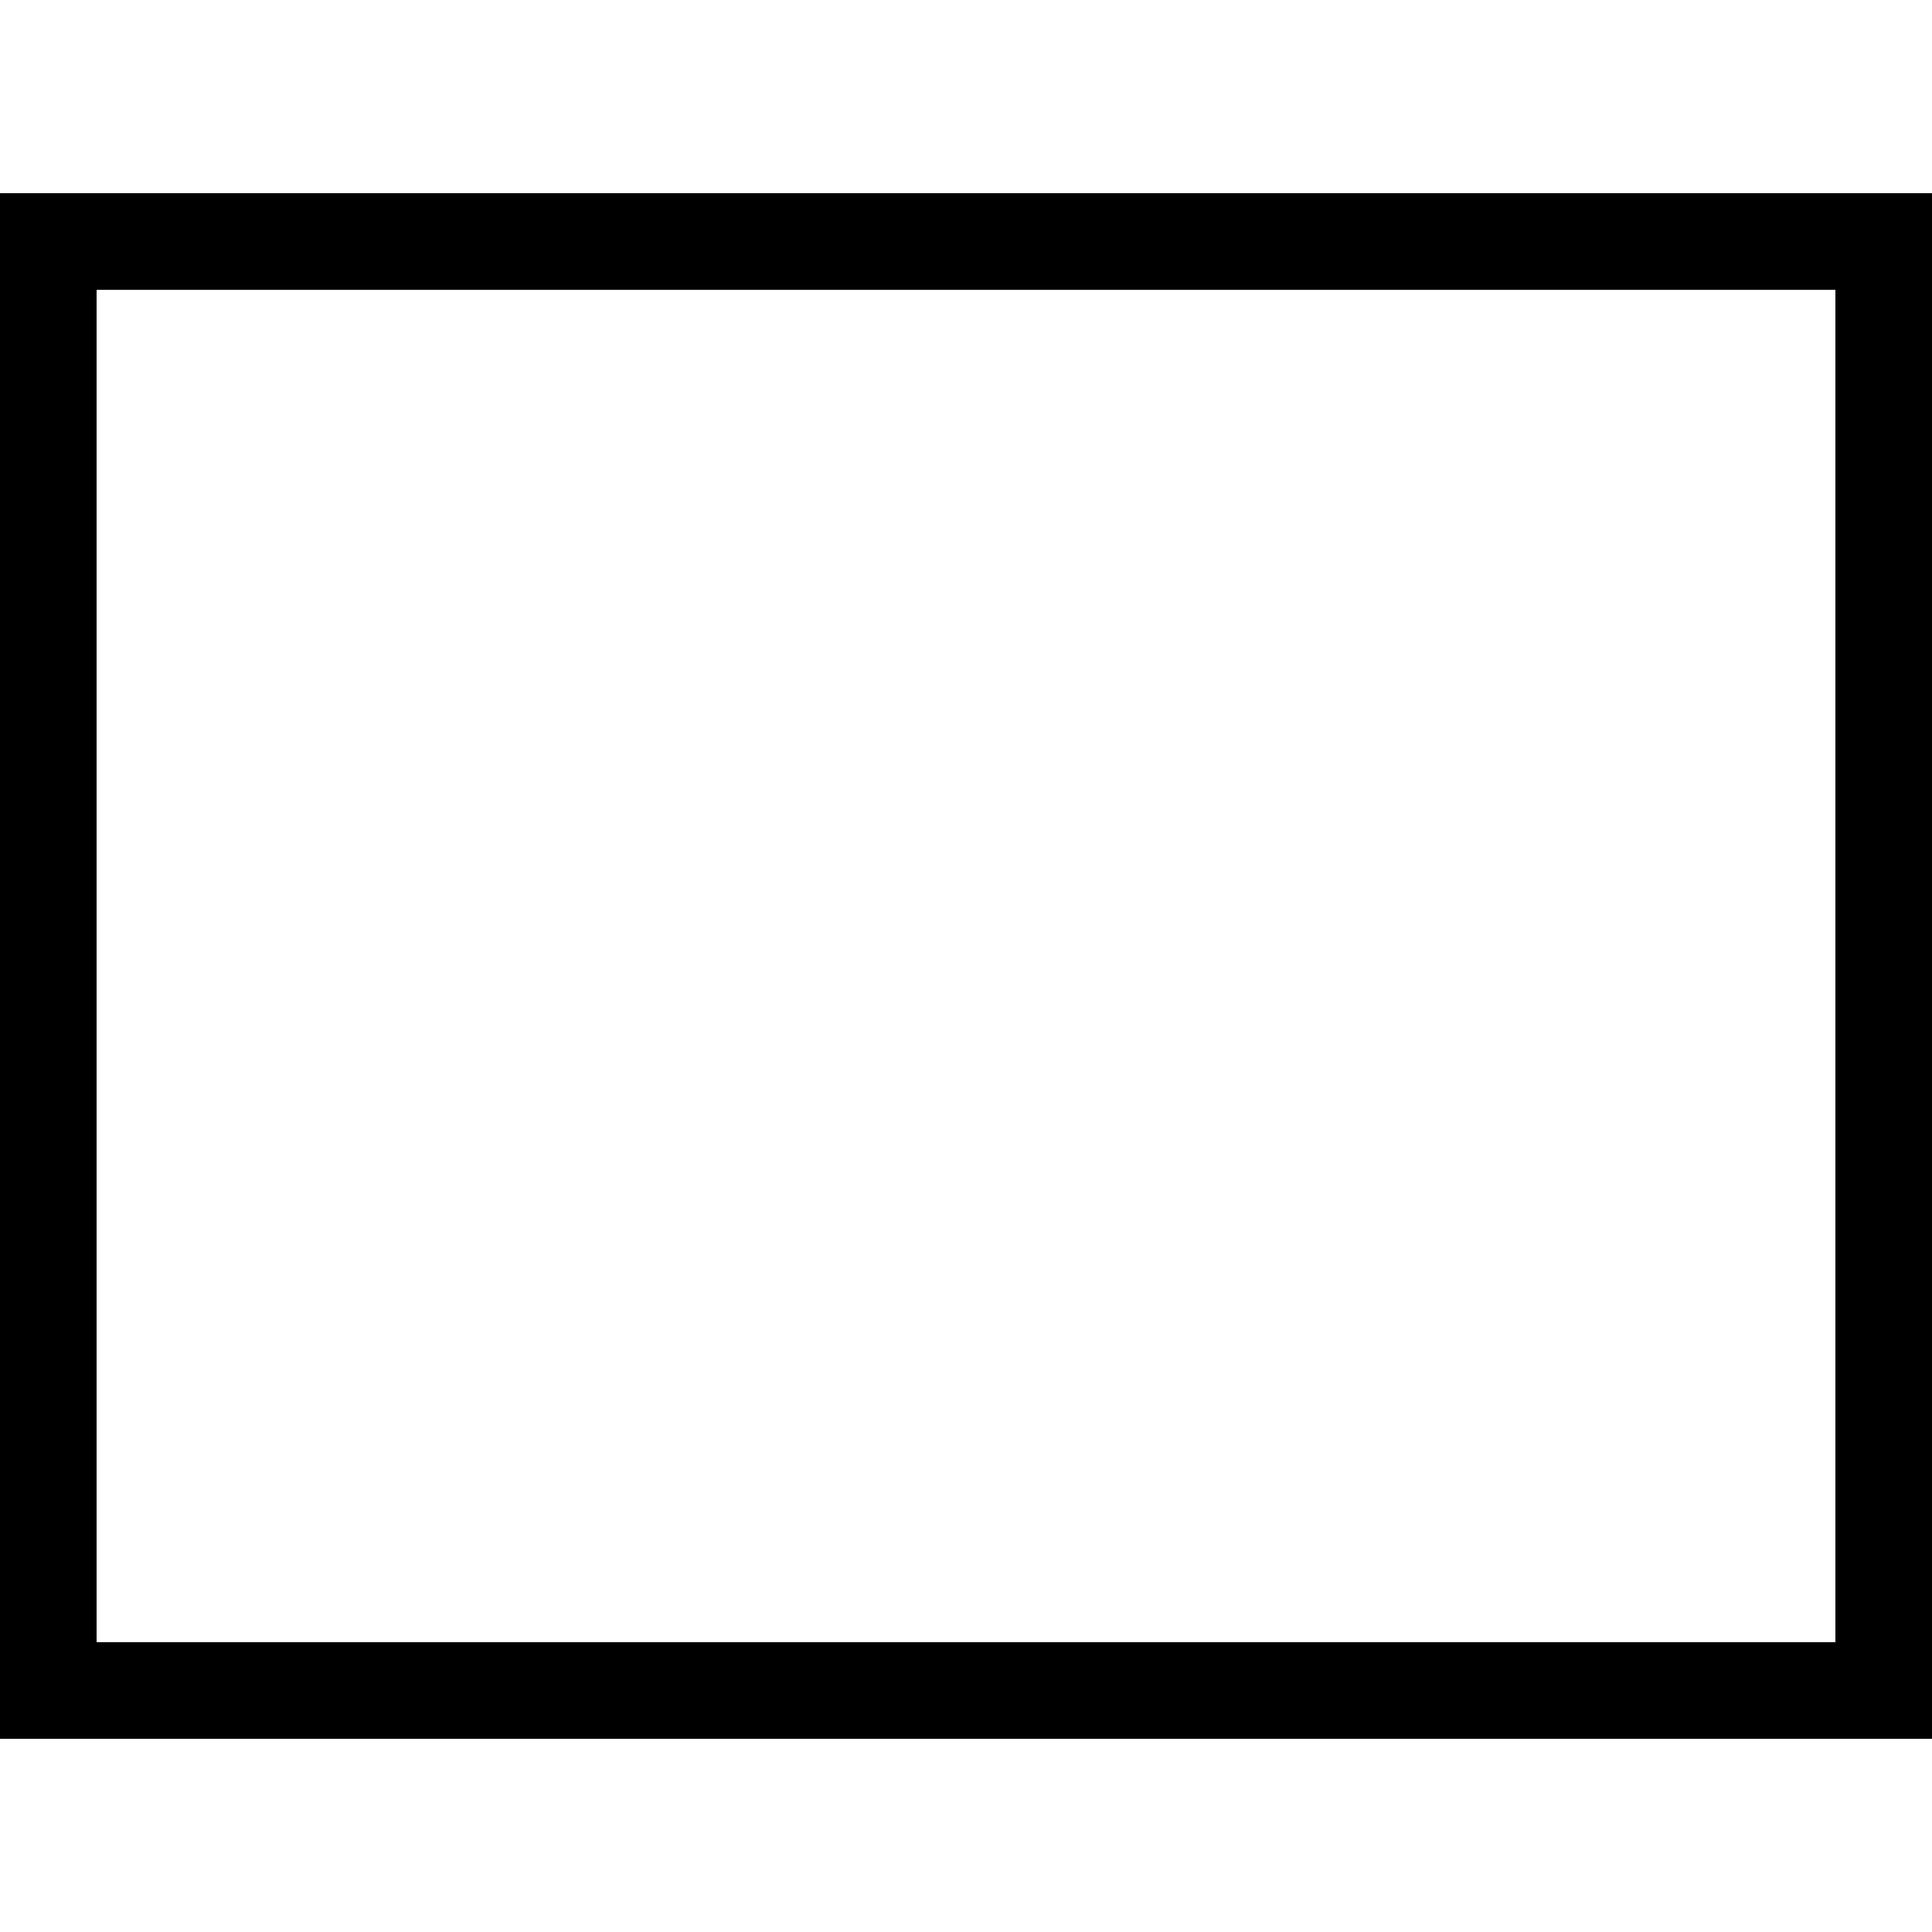
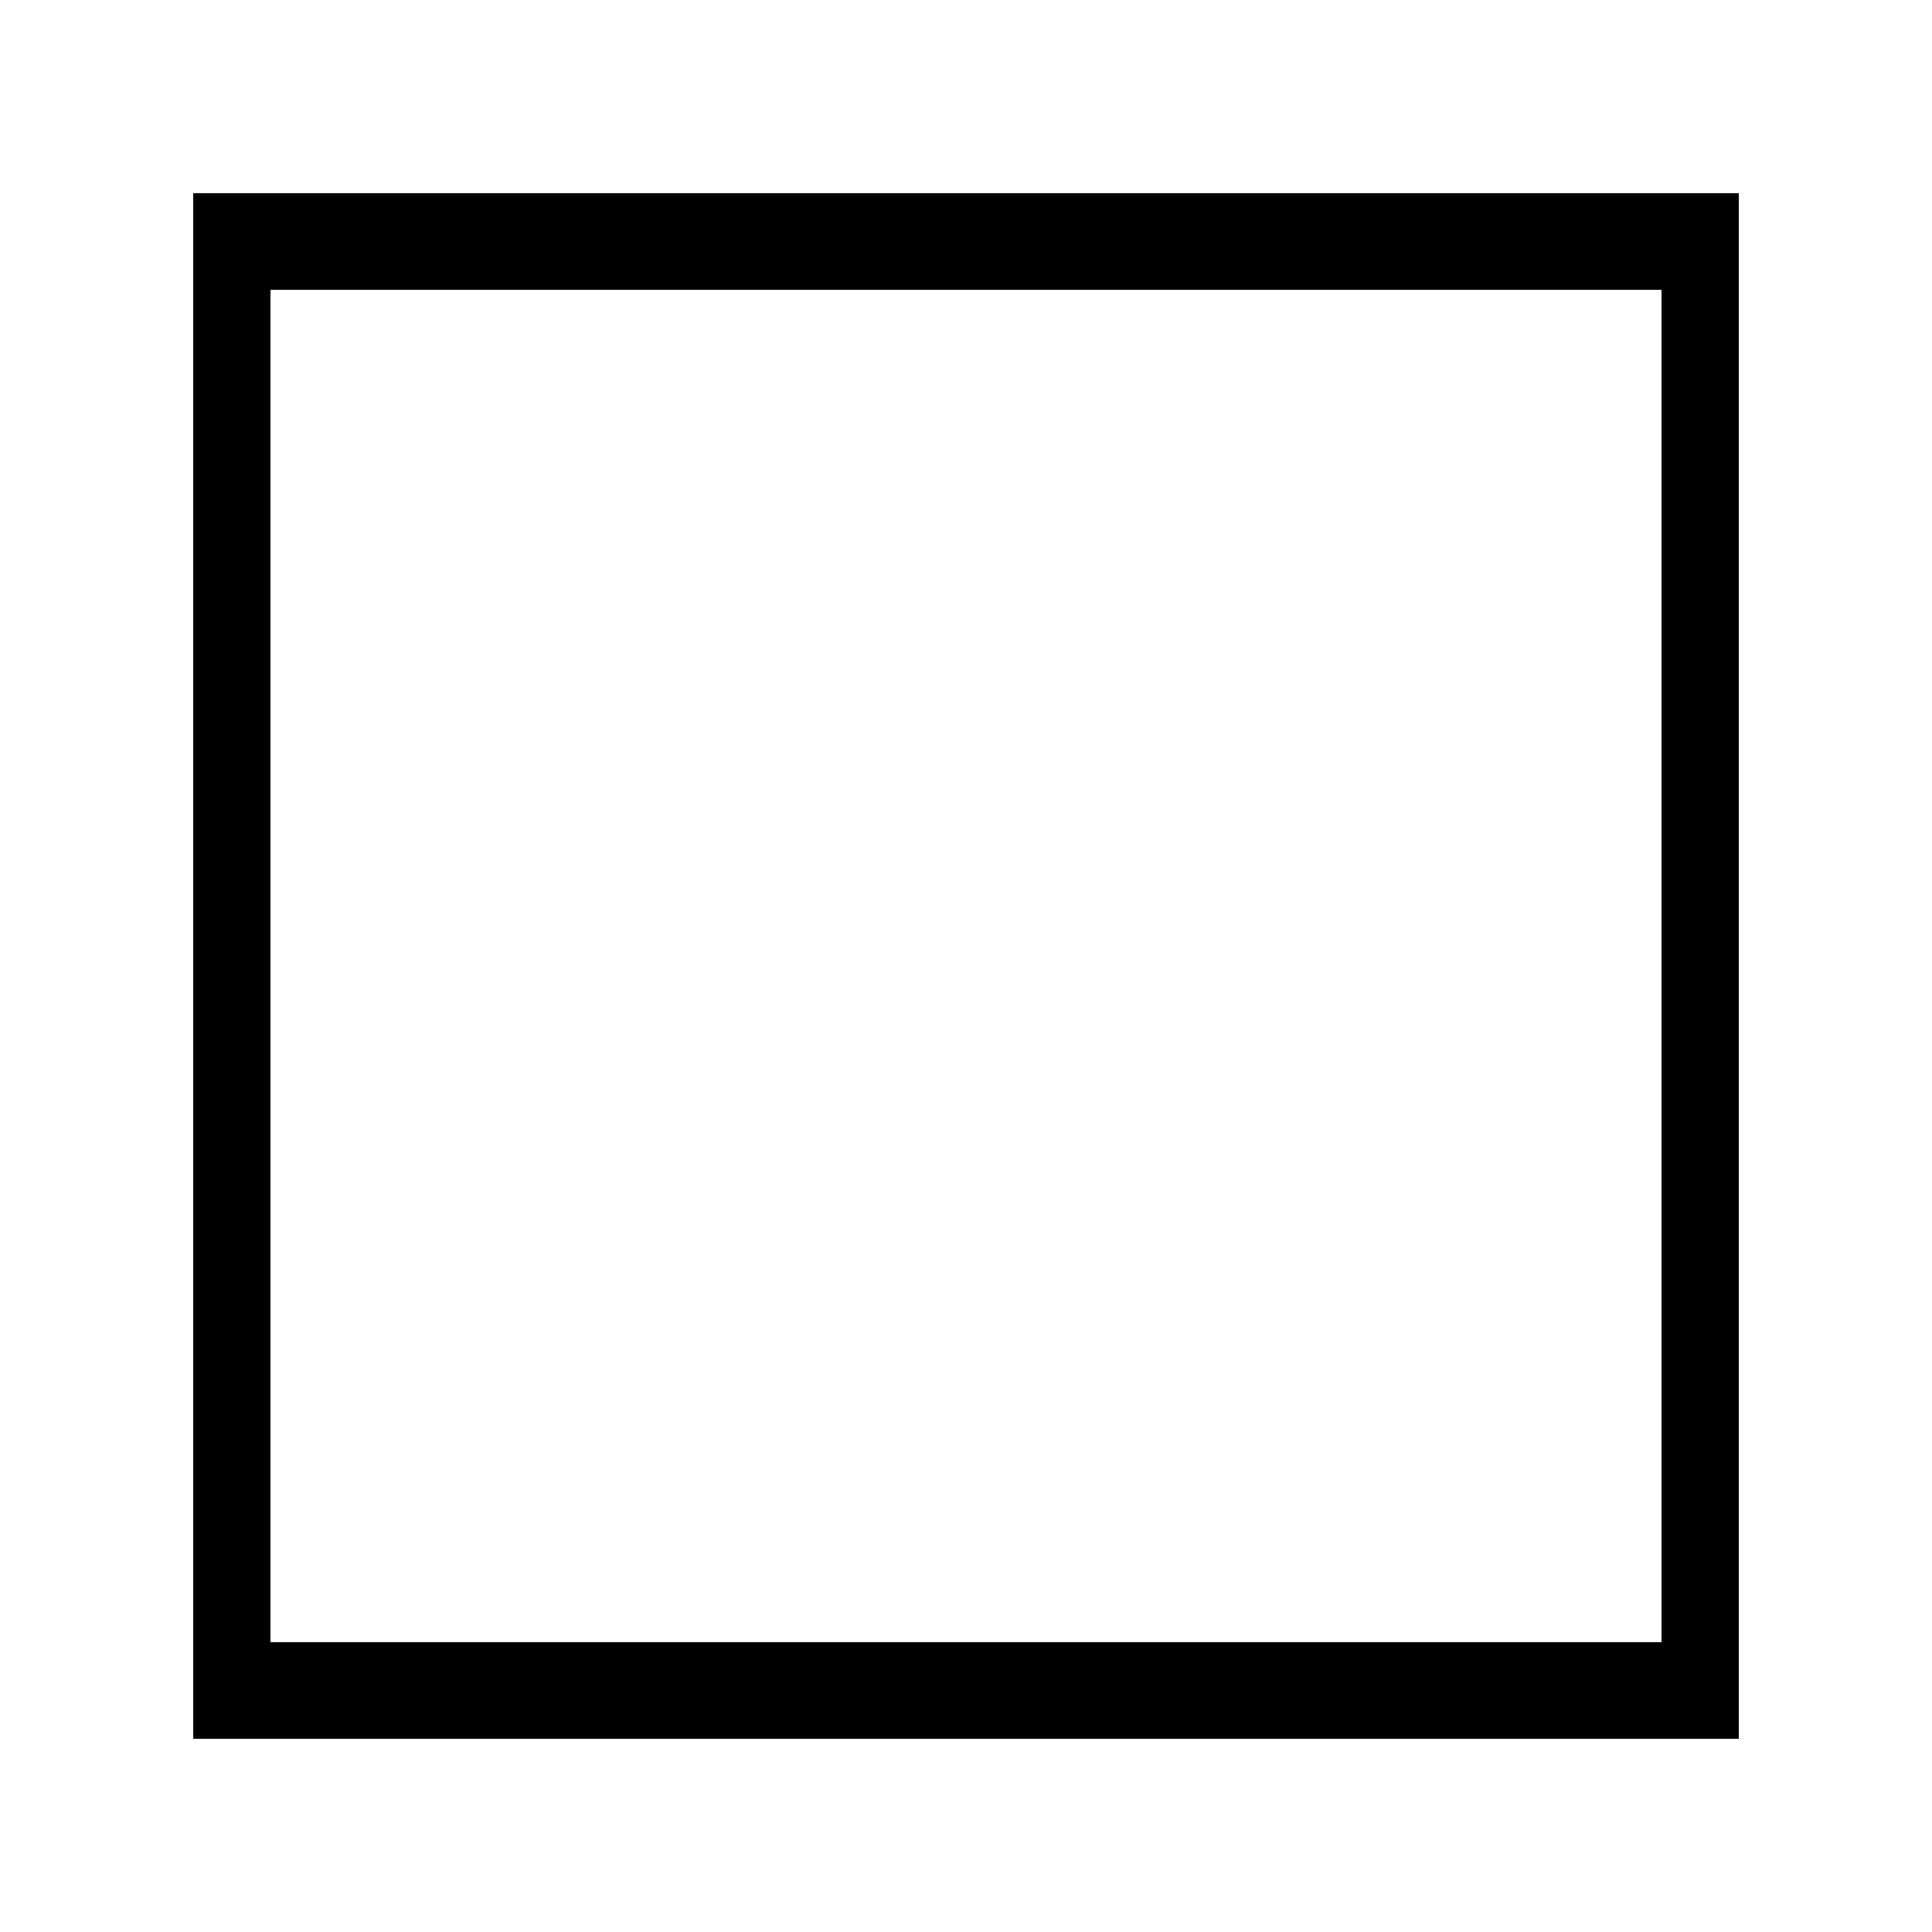
<svg xmlns="http://www.w3.org/2000/svg" version="1.1" id="Слой_1" x="0px" y="0px" viewBox="0 0 10 10" style="enable-background:new 0 0 10 10;" xml:space="preserve">
  <g>
-     <path d="M9.5,1.5v7h-9v-7H9.5 M10,1H0v8h10V1L10,1z" />
+     <path d="M8.6,1.5v7H1.4v-7H8.6 M9,1H1v8h8V1L9,1z" />
  </g>
</svg>
